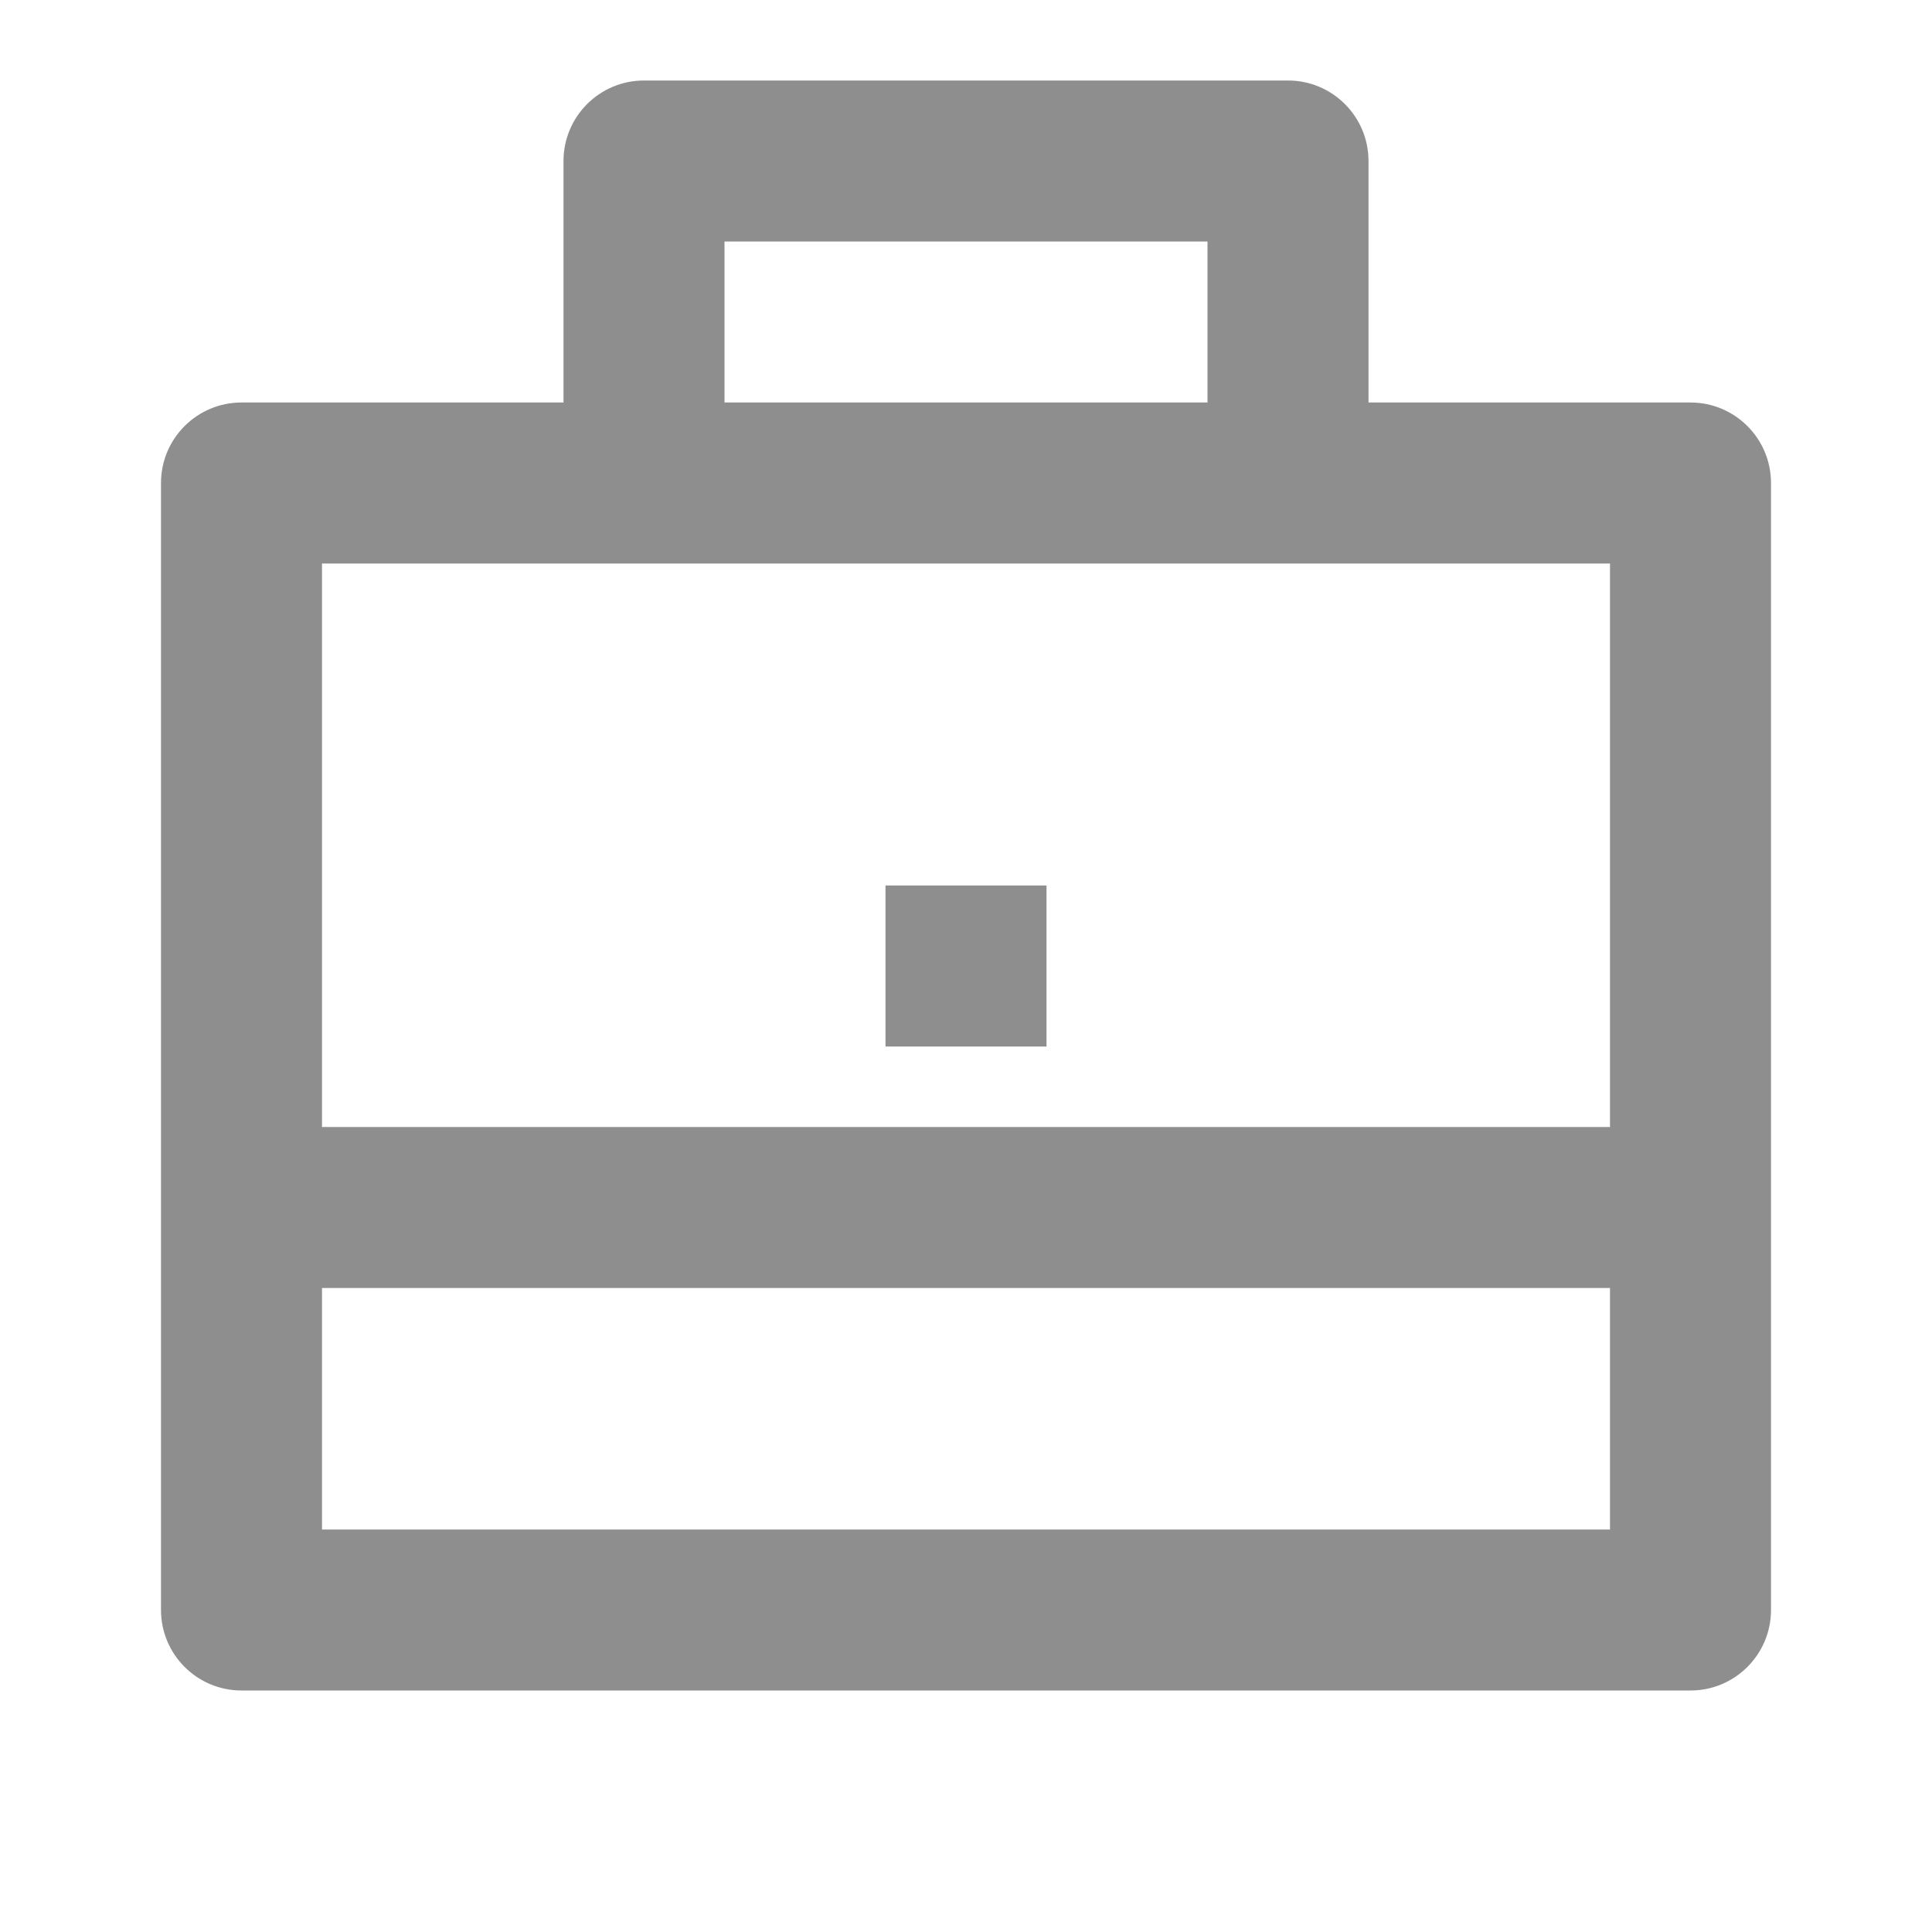
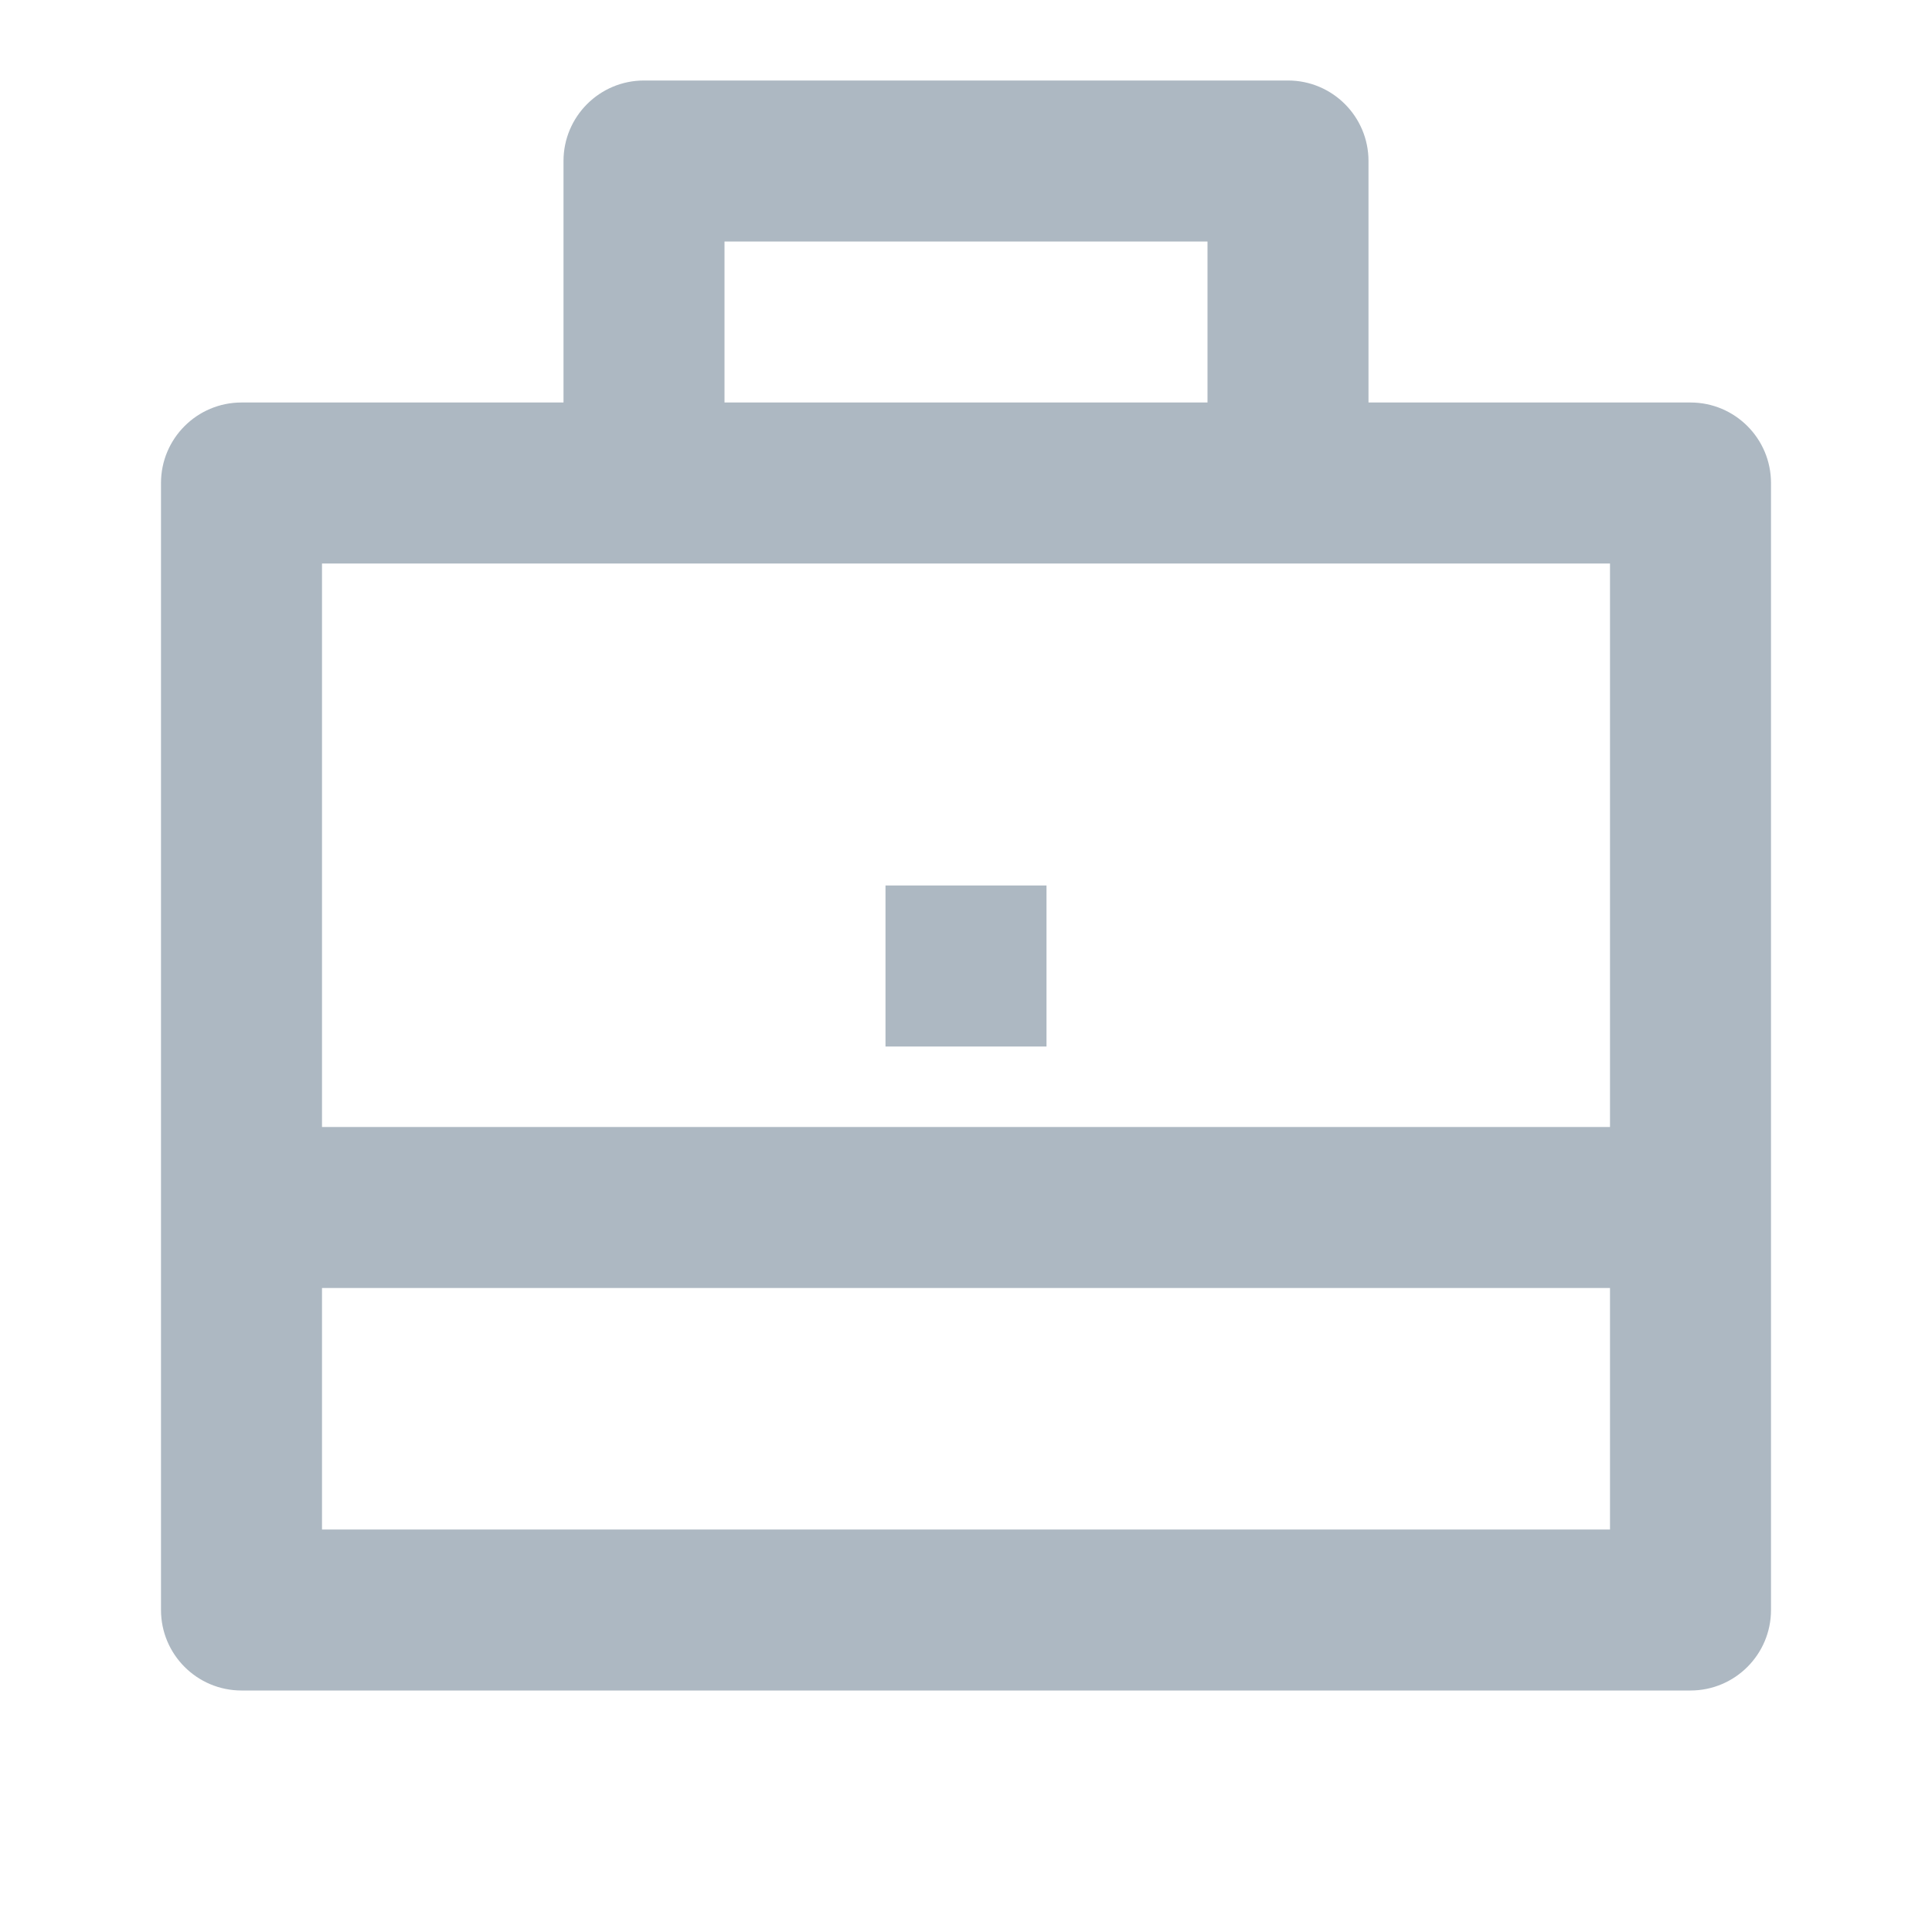
- <svg xmlns="http://www.w3.org/2000/svg" viewBox="0 0 24 24" width="36" height="36">
-   <path d="M7 5V2C7 1.448 7.448 1 8 1H16C16.552 1 17 1.448 17 2V5H21C21.552 5 22 5.448 22 6V20C22 20.552 21.552 21 21 21H3C2.448 21 2 20.552 2 20V6C2 5.448 2.448 5 3 5H7ZM4 16V19H20V16H4ZM4 14H20V7H4V14ZM9 3V5H15V3H9ZM11 11H13V13H11V11Z" fill="rgba(142,142,142,1)" />
+ <svg xmlns="http://www.w3.org/2000/svg" viewBox="0 0 24 24" width="32" height="32" fill="rgba(173,184,194,1)">
+   <path d="M7 5V2C7 1.448 7.448 1 8 1H16C16.552 1 17 1.448 17 2V5H21C21.552 5 22 5.448 22 6V20C22 20.552 21.552 21 21 21H3C2.448 21 2 20.552 2 20V6C2 5.448 2.448 5 3 5H7ZM4 16V19H20V16H4ZM4 14H20V7H4V14ZM9 3V5H15V3H9ZM11 11H13V13H11V11Z" />
</svg>
